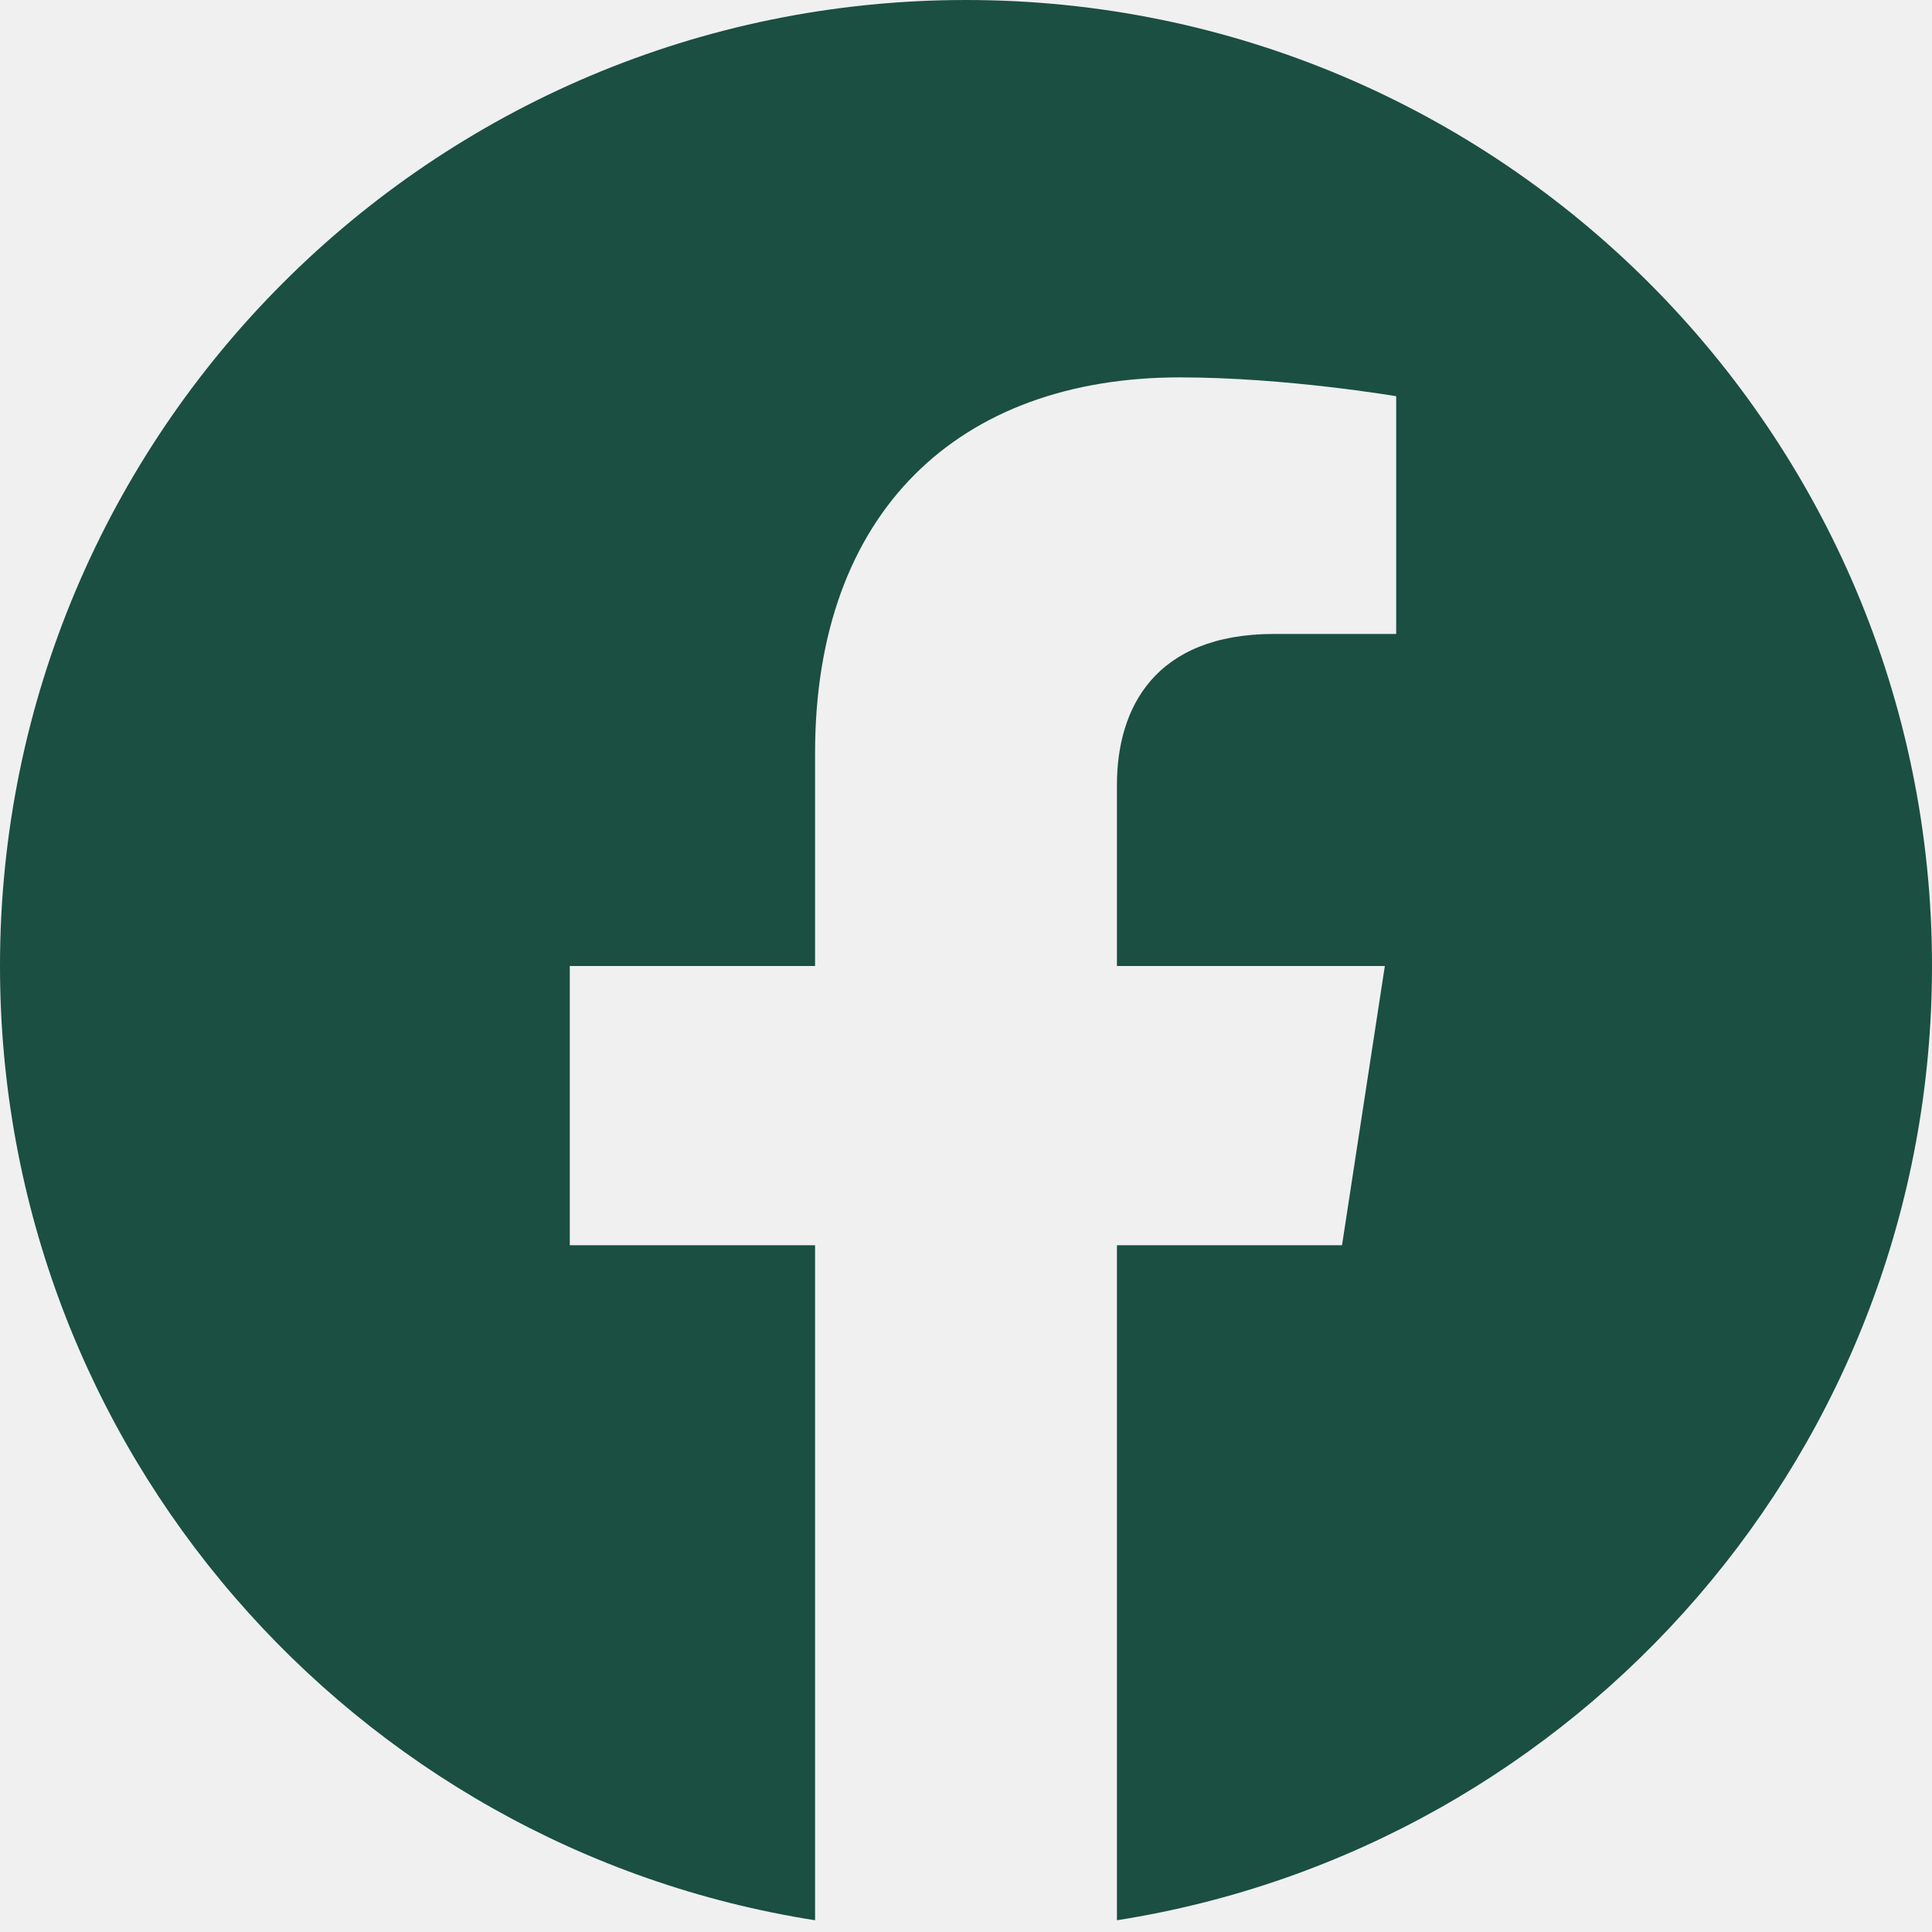
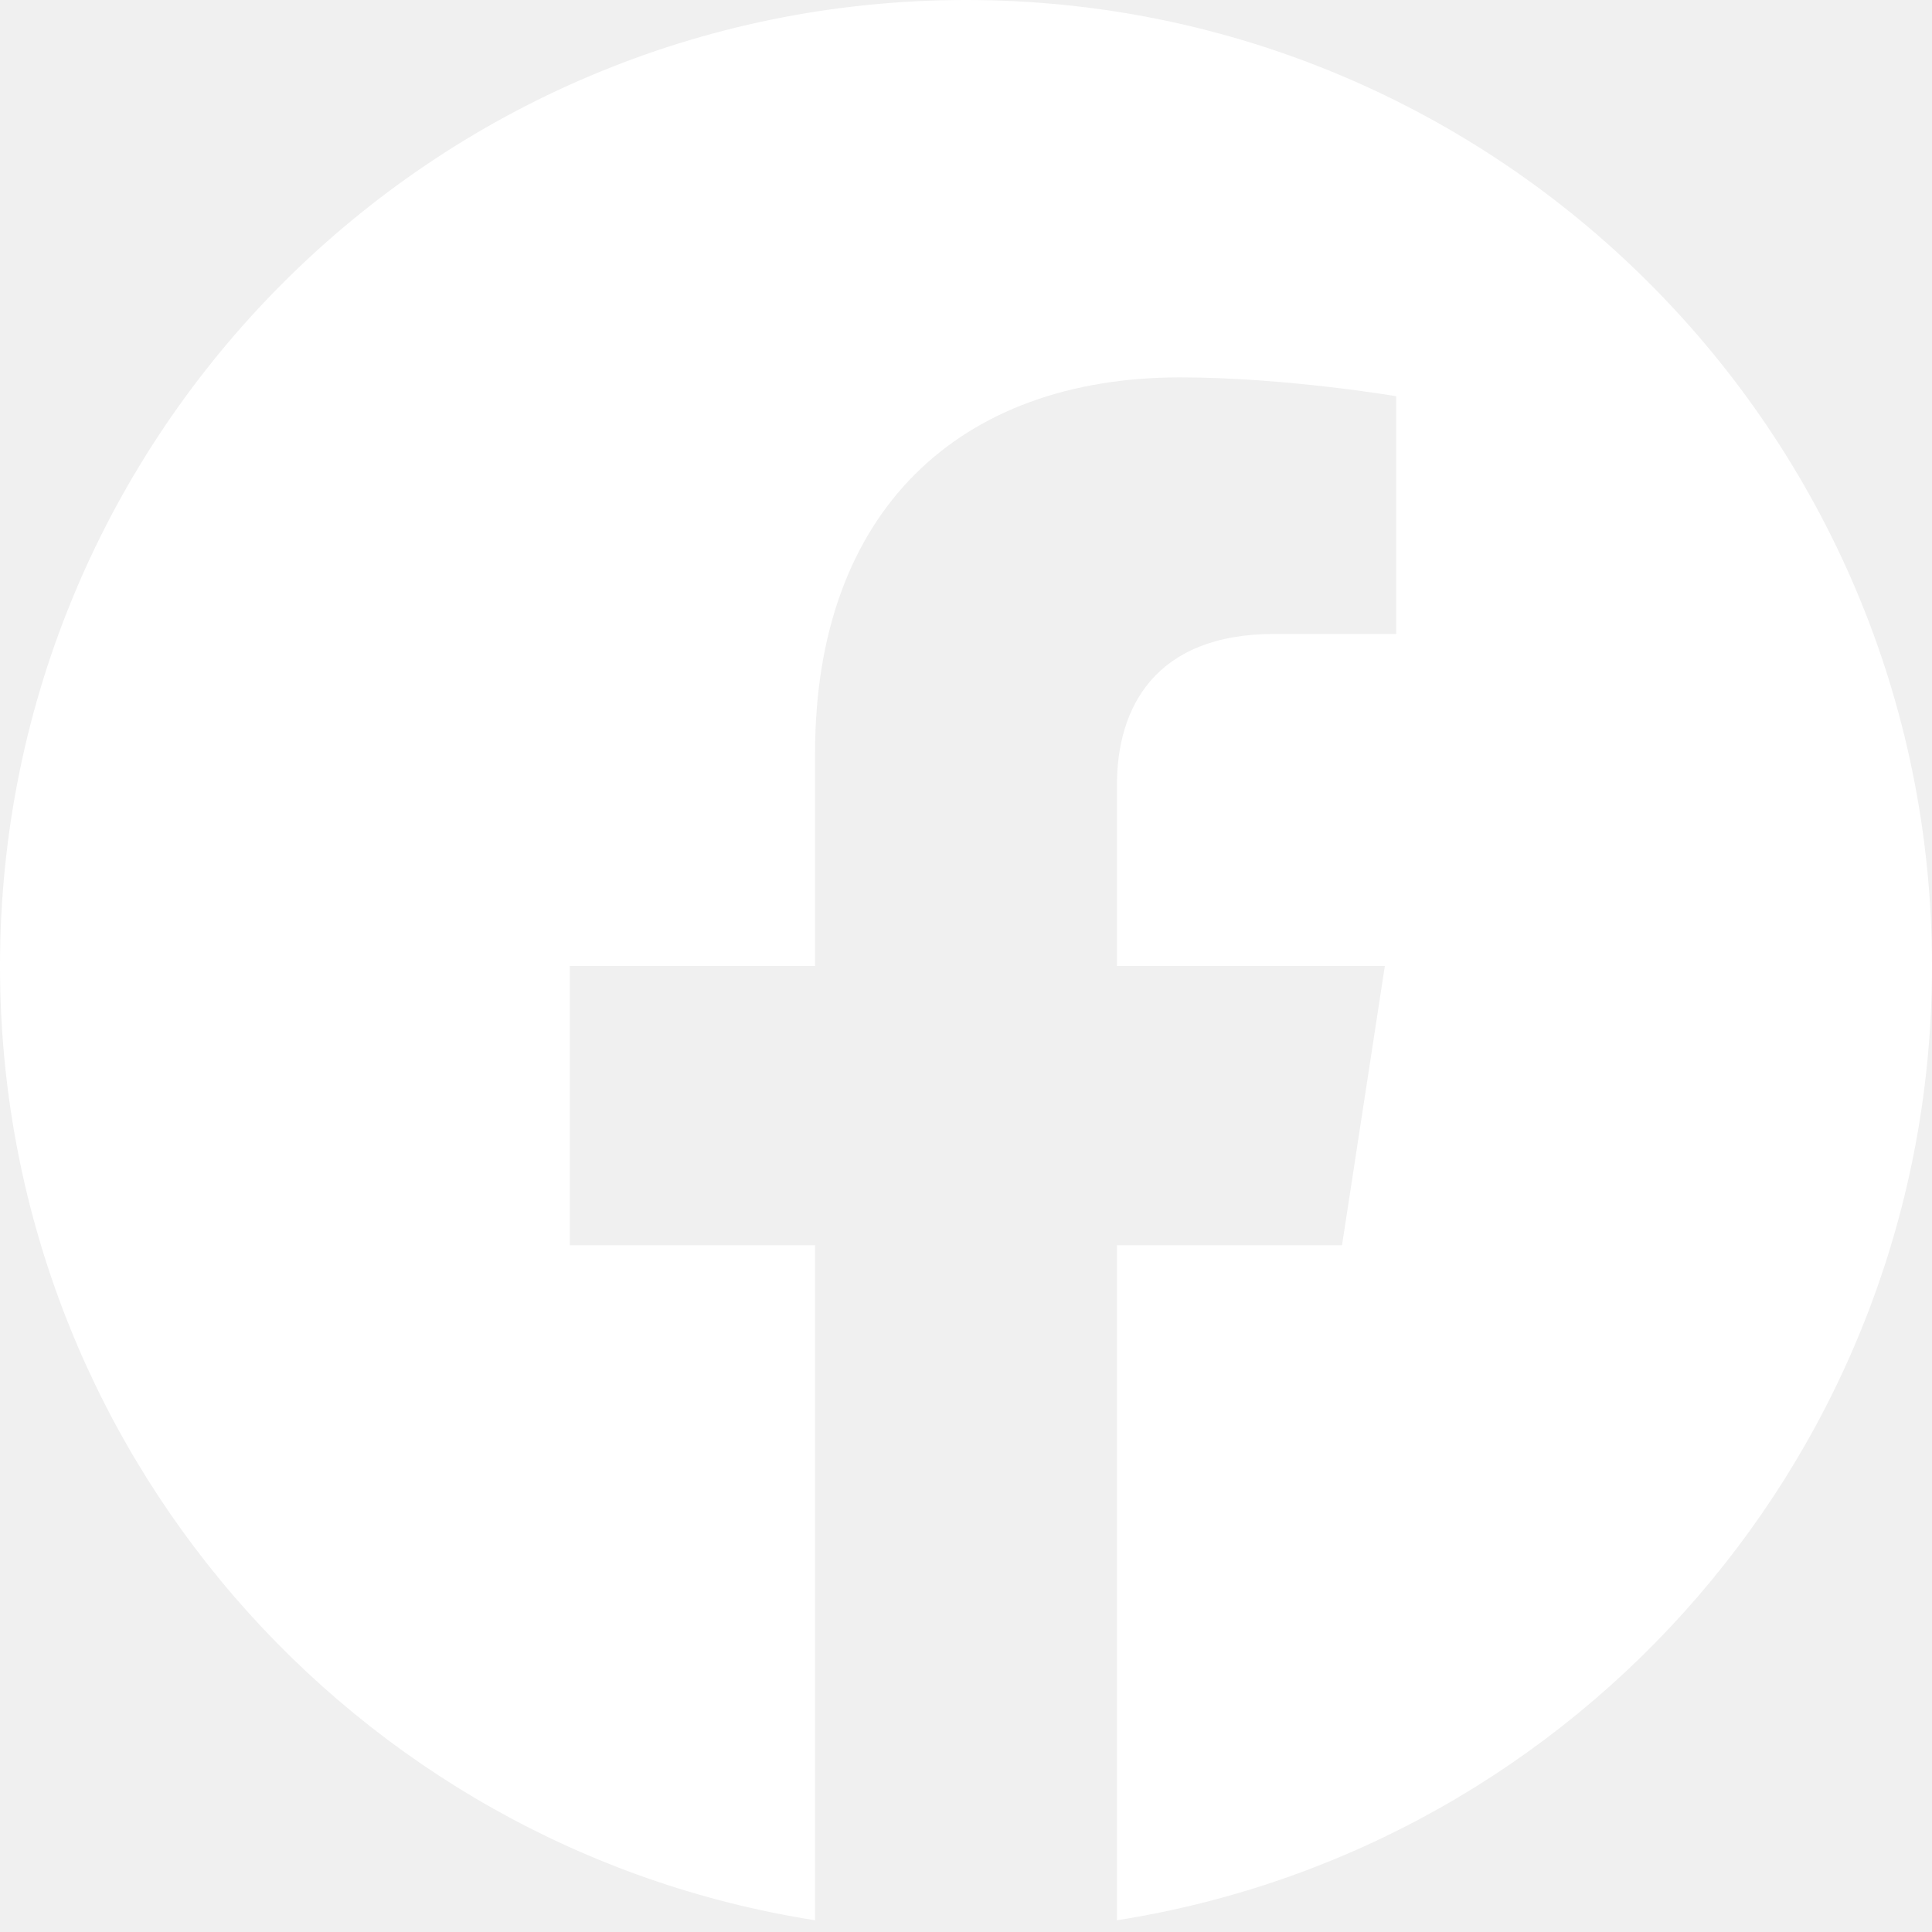
<svg xmlns="http://www.w3.org/2000/svg" width="24" height="24" viewBox="0 0 24 24" fill="none">
  <g clip-path="url(#clip0_195_9471)">
-     <path d="M24 12C24 5.373 18.627 0 12 0C5.373 0 0 5.373 0 12C0 17.989 4.388 22.954 10.125 23.854V15.469H7.078V12H10.125V9.356C10.125 6.349 11.917 4.688 14.658 4.688C15.97 4.688 17.344 4.922 17.344 4.922V7.875H15.831C14.34 7.875 13.875 8.8 13.875 9.75V12H17.203L16.671 15.469H13.875V23.854C19.612 22.954 24 17.989 24 12Z" fill="#1a4f42" />
+     <path d="M24 12C24 5.373 18.627 0 12 0C5.373 0 0 5.373 0 12C0 17.989 4.388 22.954 10.125 23.854V15.469H7.078V12H10.125V9.356C10.125 6.349 11.917 4.688 14.658 4.688C15.97 4.688 17.344 4.922 17.344 4.922V7.875H15.831C14.34 7.875 13.875 8.8 13.875 9.75V12H17.203L16.671 15.469H13.875V23.854C19.612 22.954 24 17.989 24 12Z" fill="white" />
  </g>
  <defs>
    <clipPath id="clip0_195_9471">
      <rect width="24" height="24" fill="white" />
    </clipPath>
  </defs>
</svg>
